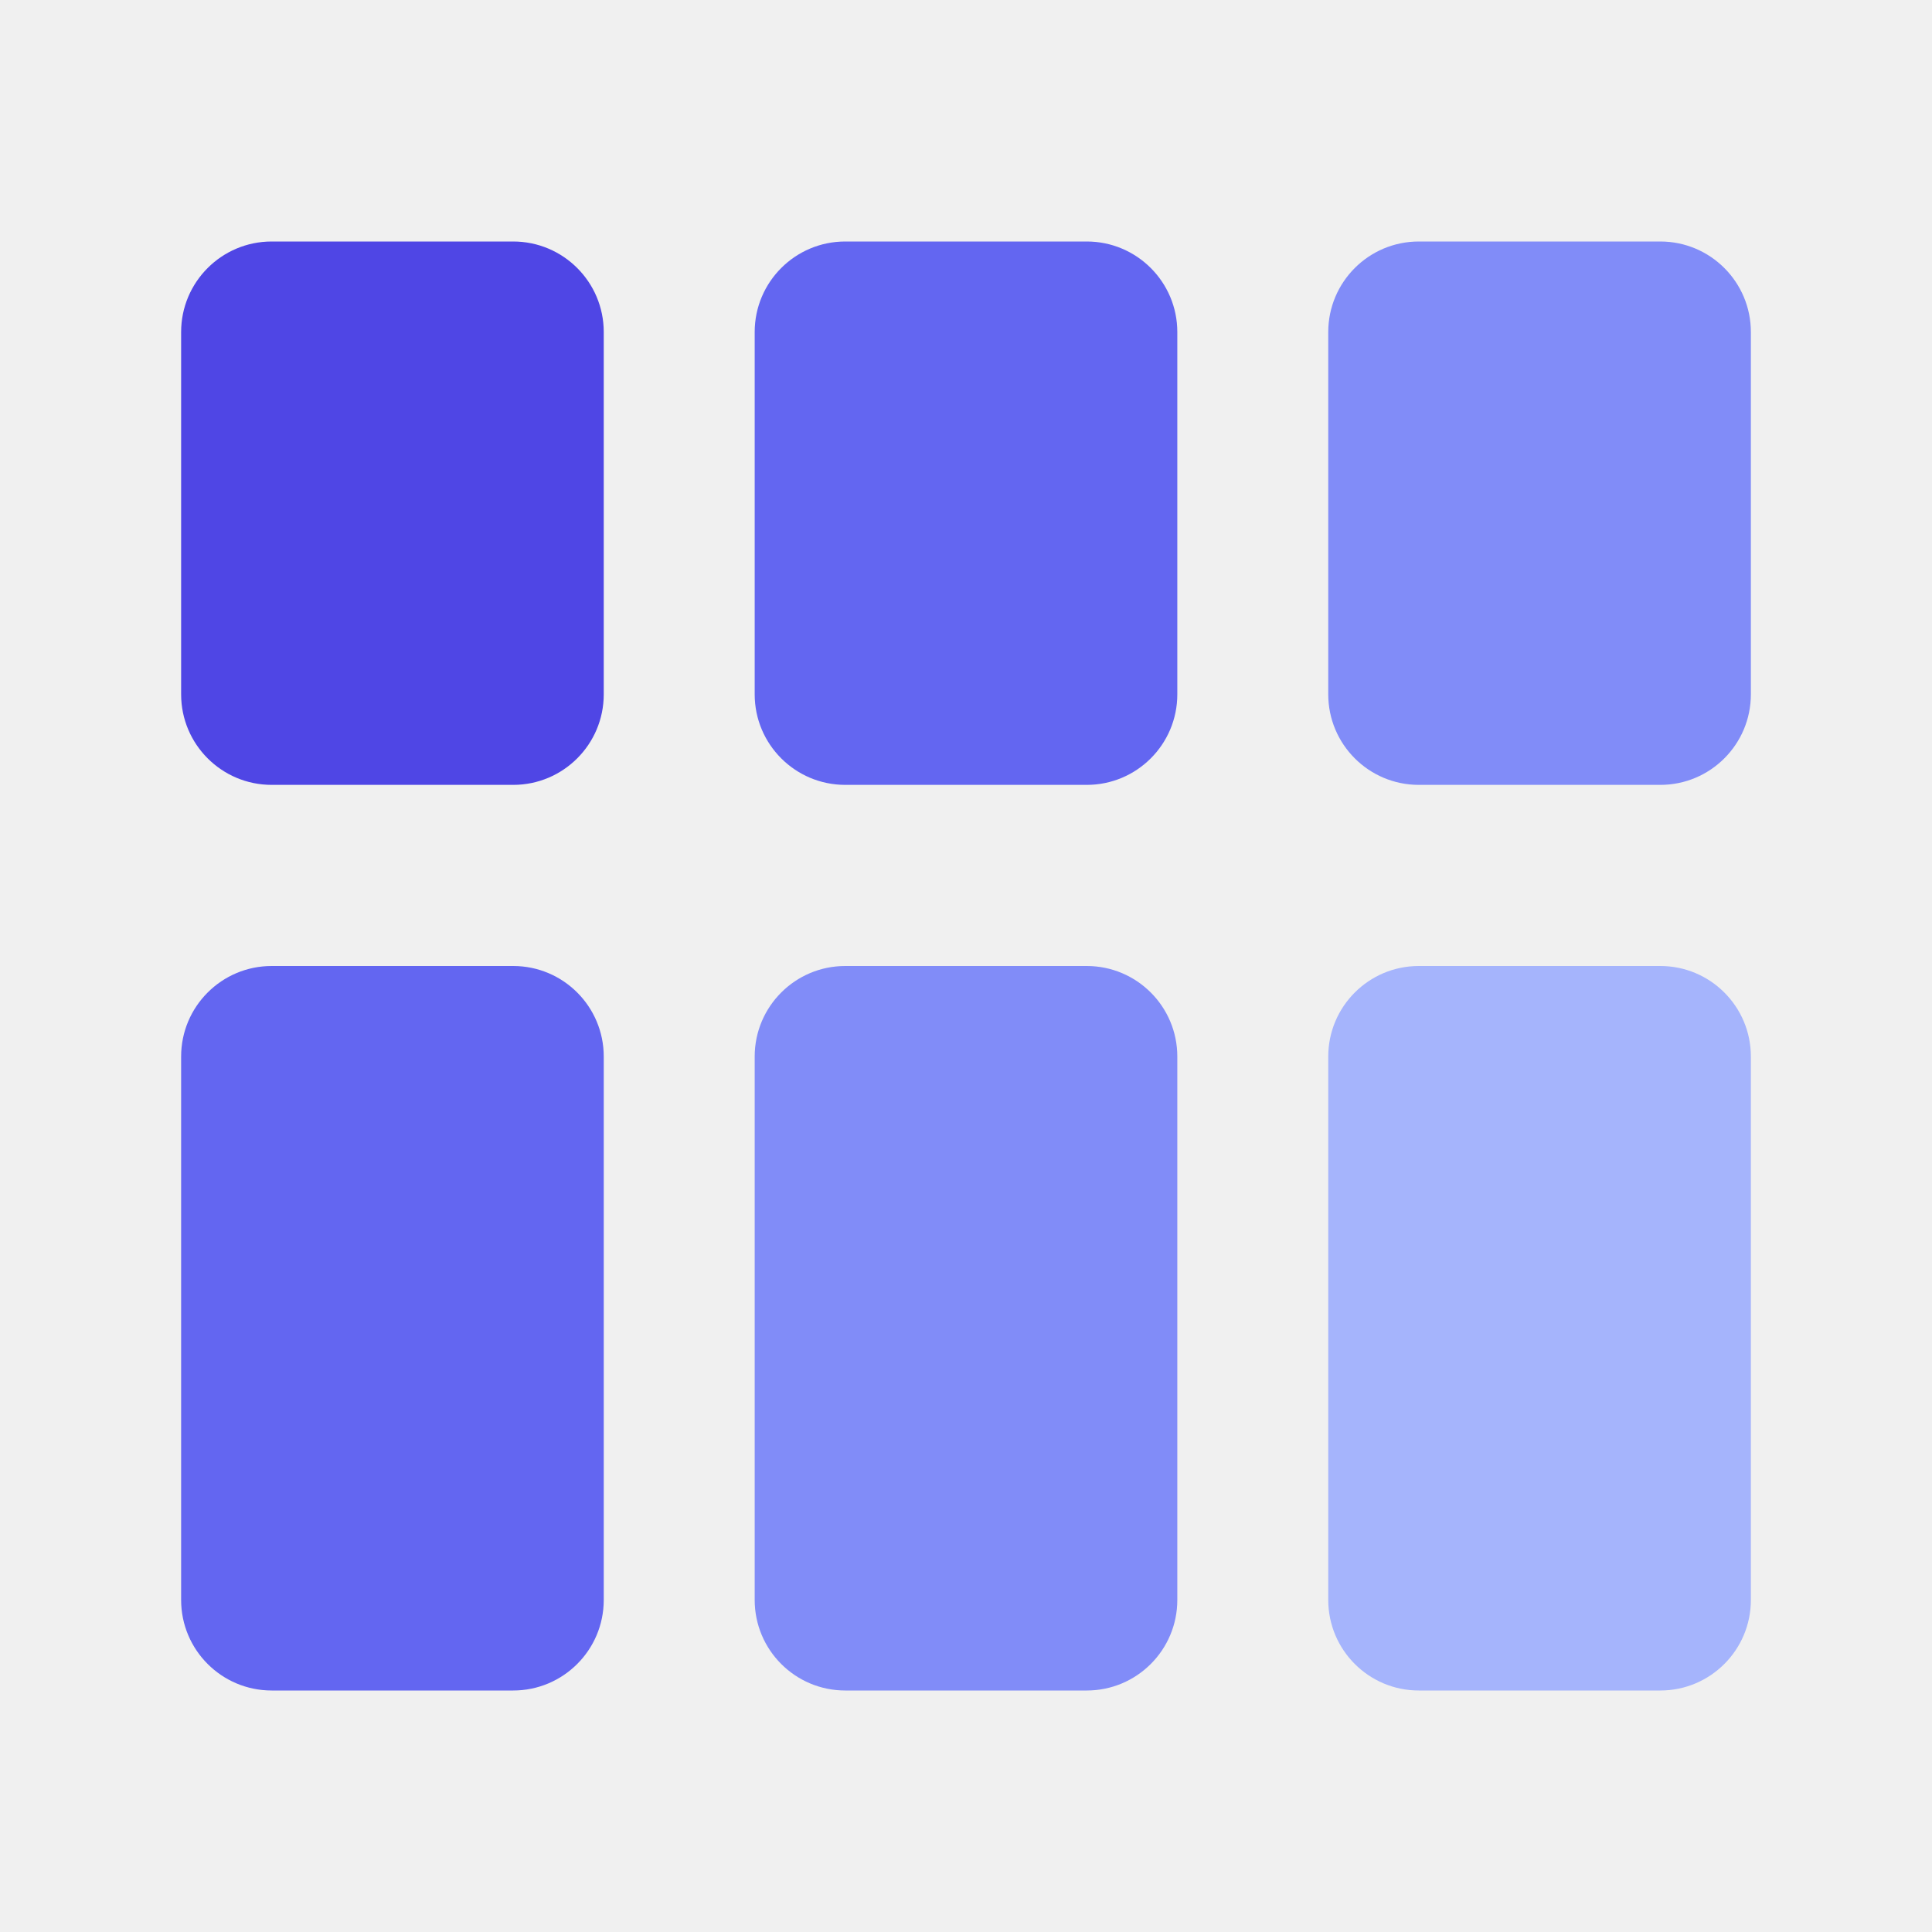
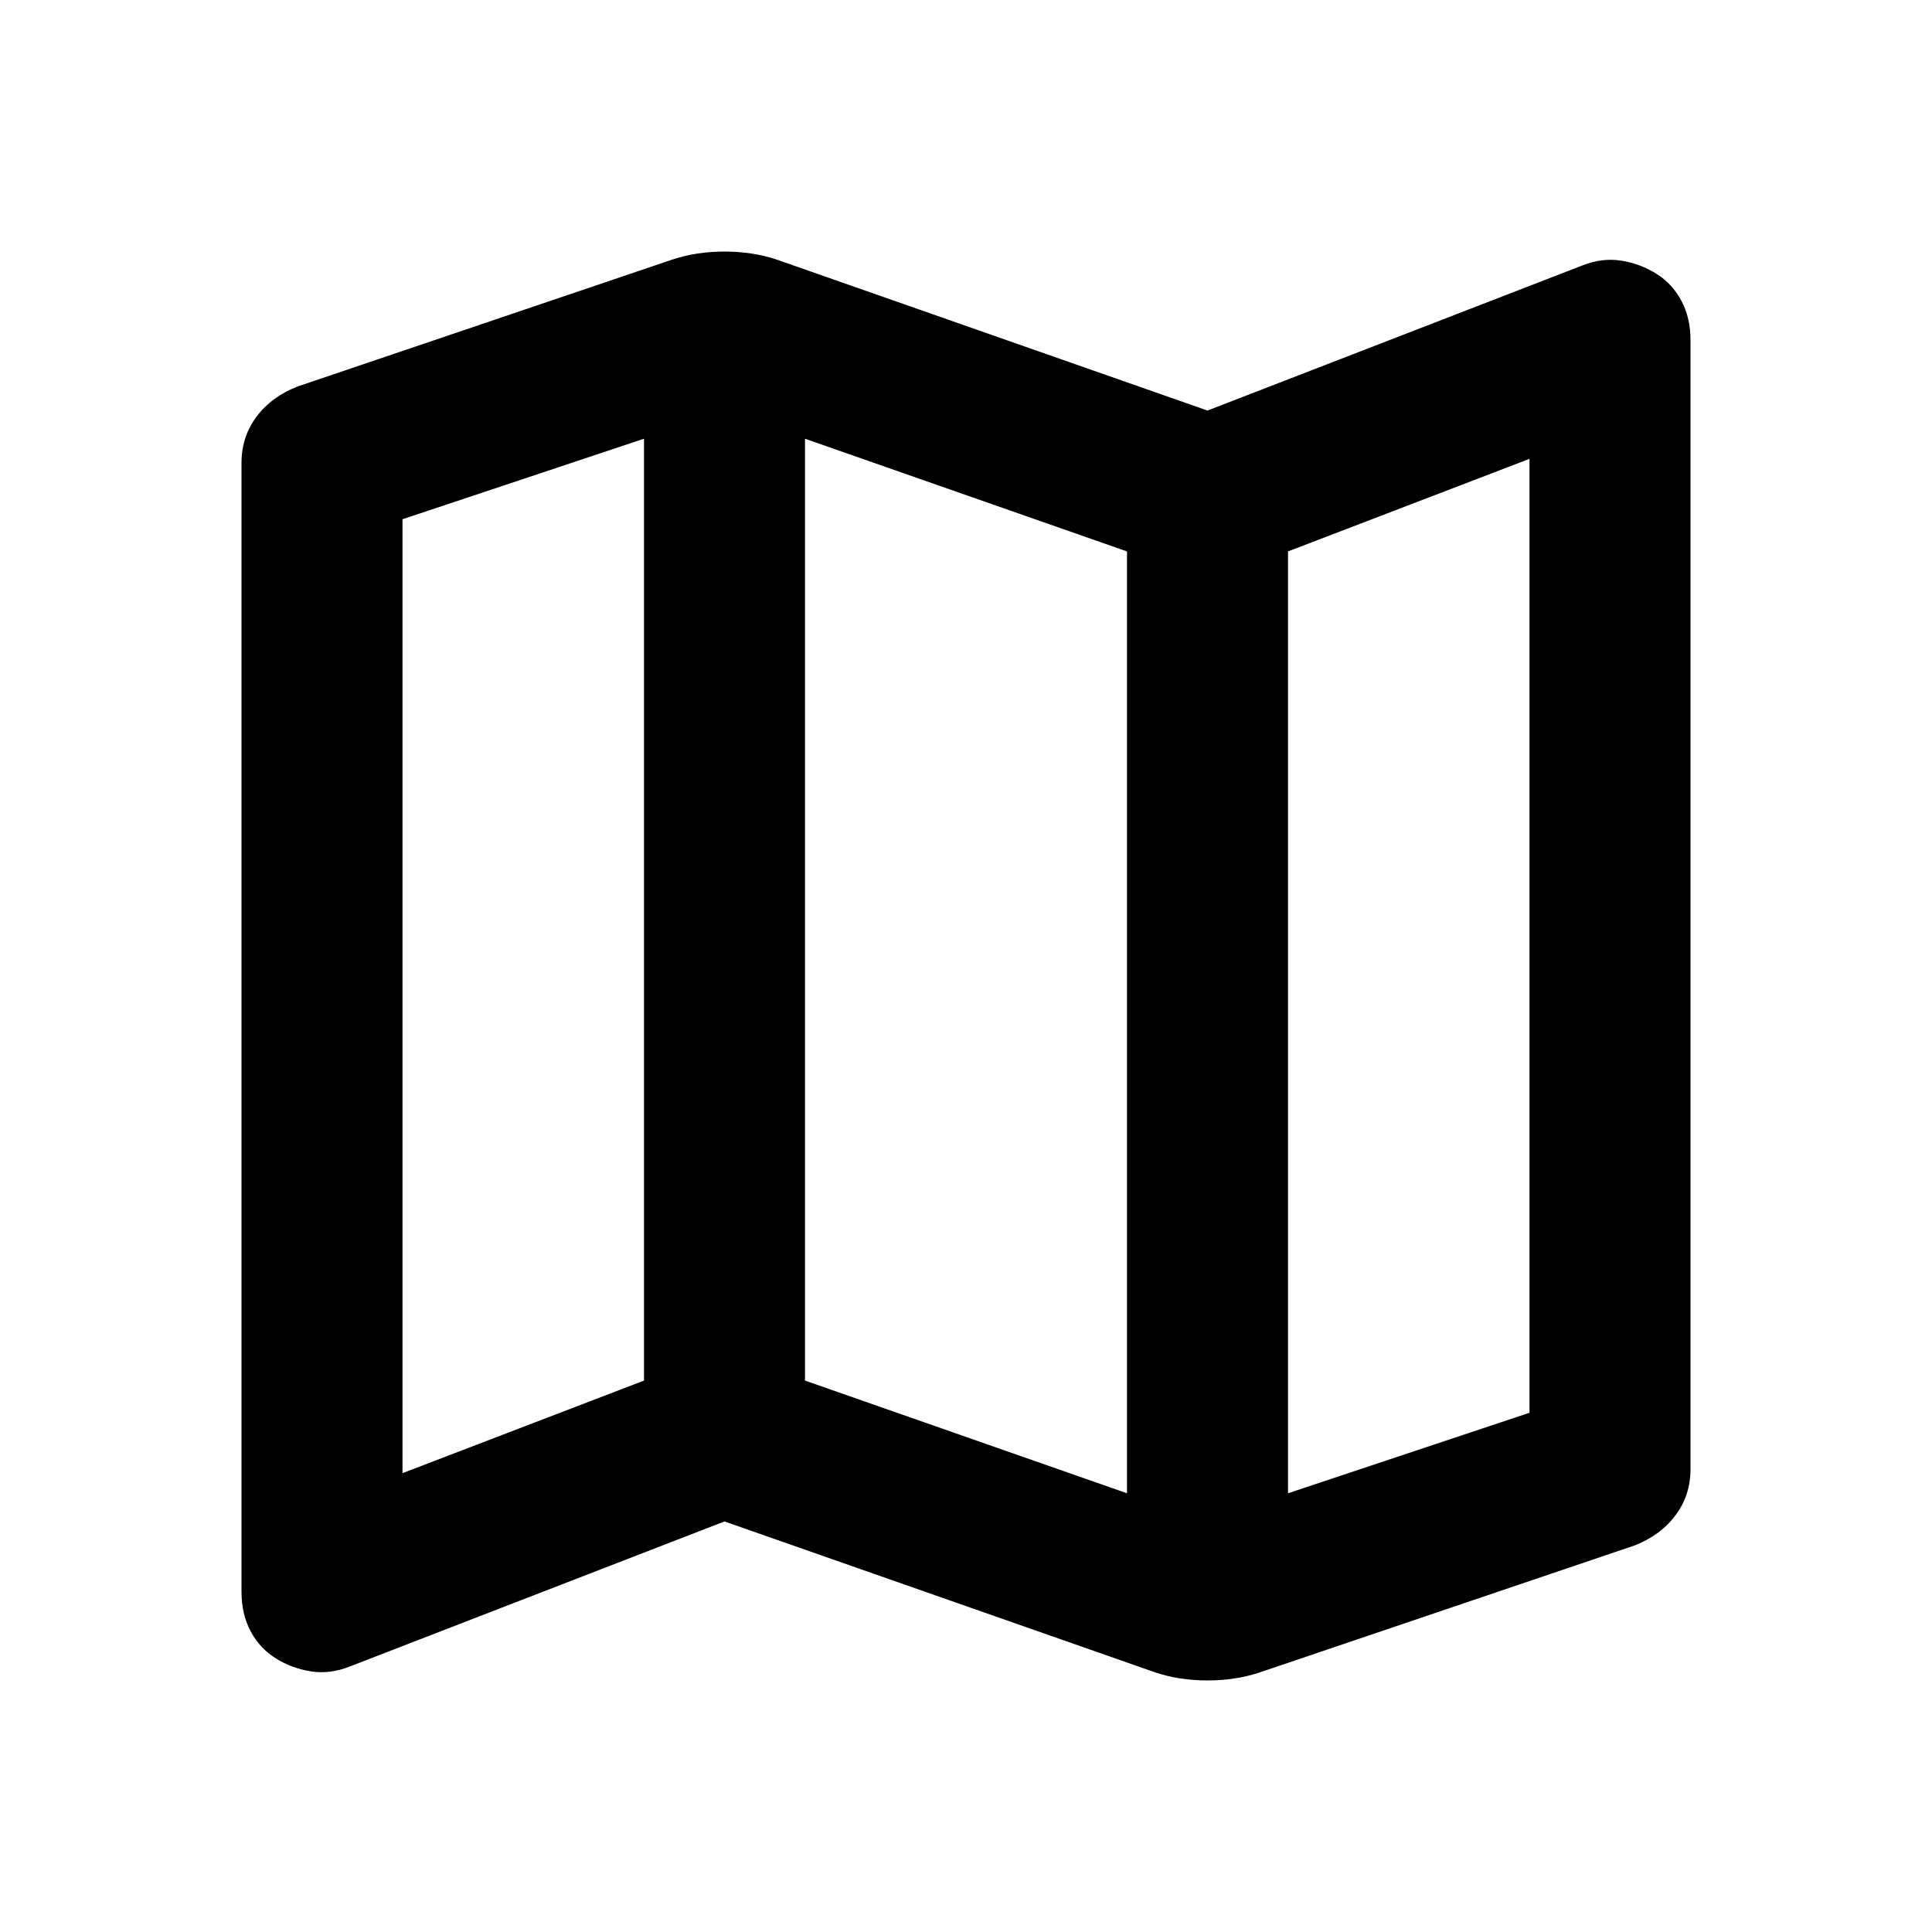
- <svg xmlns="http://www.w3.org/2000/svg" width="64" height="64" viewBox="0 0 64 64">
-   <rect x="6" y="8" width="14" height="18" rx="3" fill="#4F46E5" />
-   <rect x="25" y="8" width="14" height="18" rx="3" fill="#6366F1" />
-   <rect x="44" y="8" width="14" height="18" rx="3" fill="#818CF8" />
-   <rect x="6" y="32" width="14" height="24" rx="3" fill="#6366F1" />
-   <rect x="25" y="32" width="14" height="24" rx="3" fill="#818CF8" />
-   <rect x="44" y="32" width="14" height="24" rx="3" fill="#A5B4FC" />
+ <svg xmlns="http://www.w3.org/2000/svg" width="512" height="512" viewBox="0 0 960 960">
+   <rect x="0" y="0" width="960" height="960" fill="#ffffff" />
+   <g transform="translate(0 960)">
+     <path d="m574-129-214-75-186 72q-10 4-19.5 2.5T137-136q-8-5-12.5-13.5T120-169v-561q0-13 7.5-23t20.5-15l186-63q6-2 12.5-3t13.5-1q7 0 13.5 1t12.5 3l214 75 186-72q10-4 19.5-2.5T823-824q8 5 12.5 13.5T840-791v561q0 13-7.5 23T812-192l-186 63q-6 2-12.5 3t-13.5 1q-7 0-13.5-1t-12.5-3Zm-14-89v-468l-160-56v468l160 56Zm80 0 120-40v-474l-120 46v468Zm-440-10 120-46v-468l-120 40v474Zm440-458v468-468Zm-320-56v468-468Z" fill="#000000" />
+   </g>
</svg>
